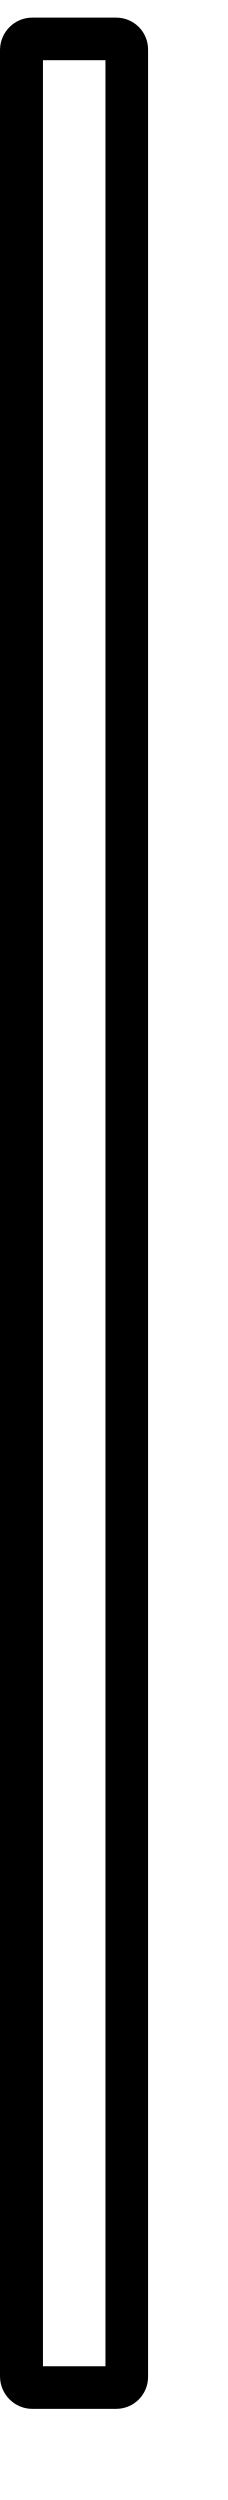
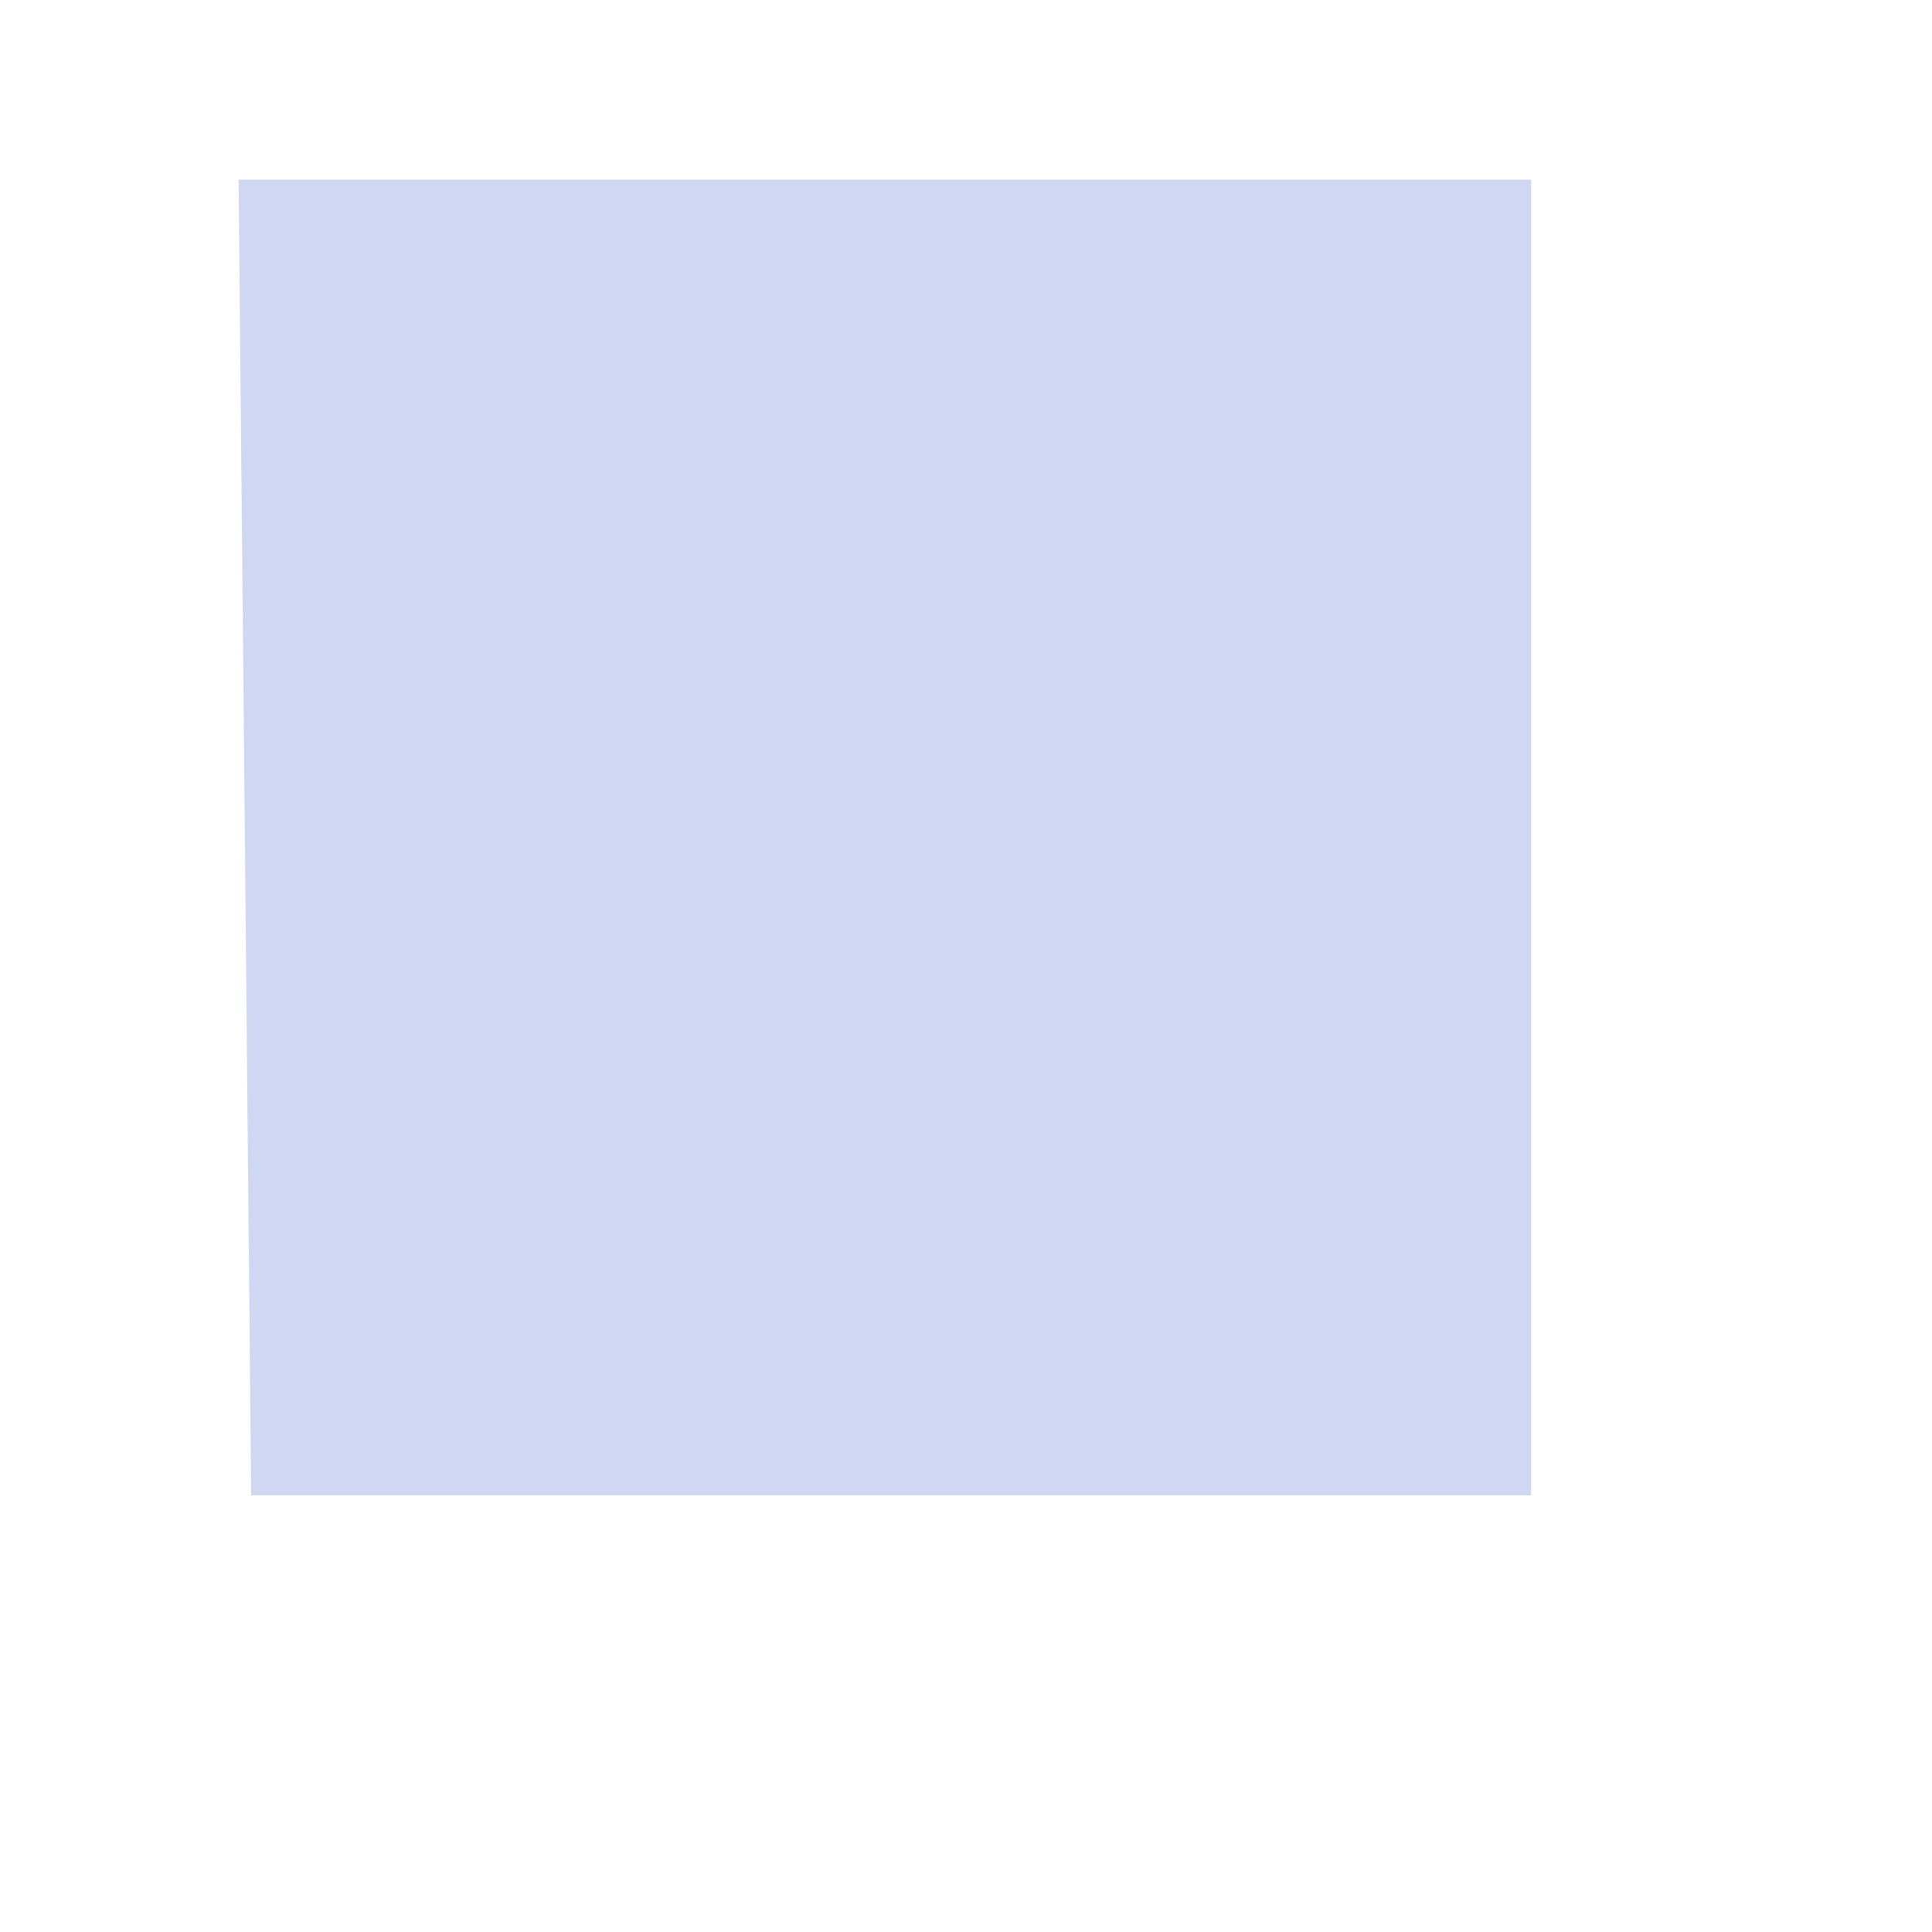
- <svg xmlns="http://www.w3.org/2000/svg" version="1.1" width="2px" height="22px">
-   <g transform="matrix(1 0 0 1 -29 -41 )">
-     <path d="M 1.303 20.917  C 1.303 21.072  1.178 21.198  1.022 21.198  L 0.284 21.198  C 0.129 21.198  0.003 21.072  0 20.917  L 0 0.436  C 0.003 0.28  0.129 0.155  0.284 0.155  L 1.022 0.155  C 1.178 0.155  1.303 0.28  1.303 0.436  L 1.303 20.917  Z M 0.378 0.53  L 0.378 20.823  L 0.928 20.823  L 0.928 0.53  L 0.378 0.53  Z " fill-rule="nonzero" fill="#000000" stroke="none" transform="matrix(1 0 0 1 29 41 )" />
+ <svg xmlns="http://www.w3.org/2000/svg" version="1.1" width="2px" height="2px">
+   <g transform="matrix(1 0 0 1 -47 -56 )">
+     <path d="M 0.247 0.186  L 1.585 0.186  L 1.585 1.548  L 0.26 1.548  L 0.247 0.186  Z " fill-rule="nonzero" fill="#d0d7f2" stroke="none" transform="matrix(1 0 0 1 47 56 )" />
  </g>
</svg>
